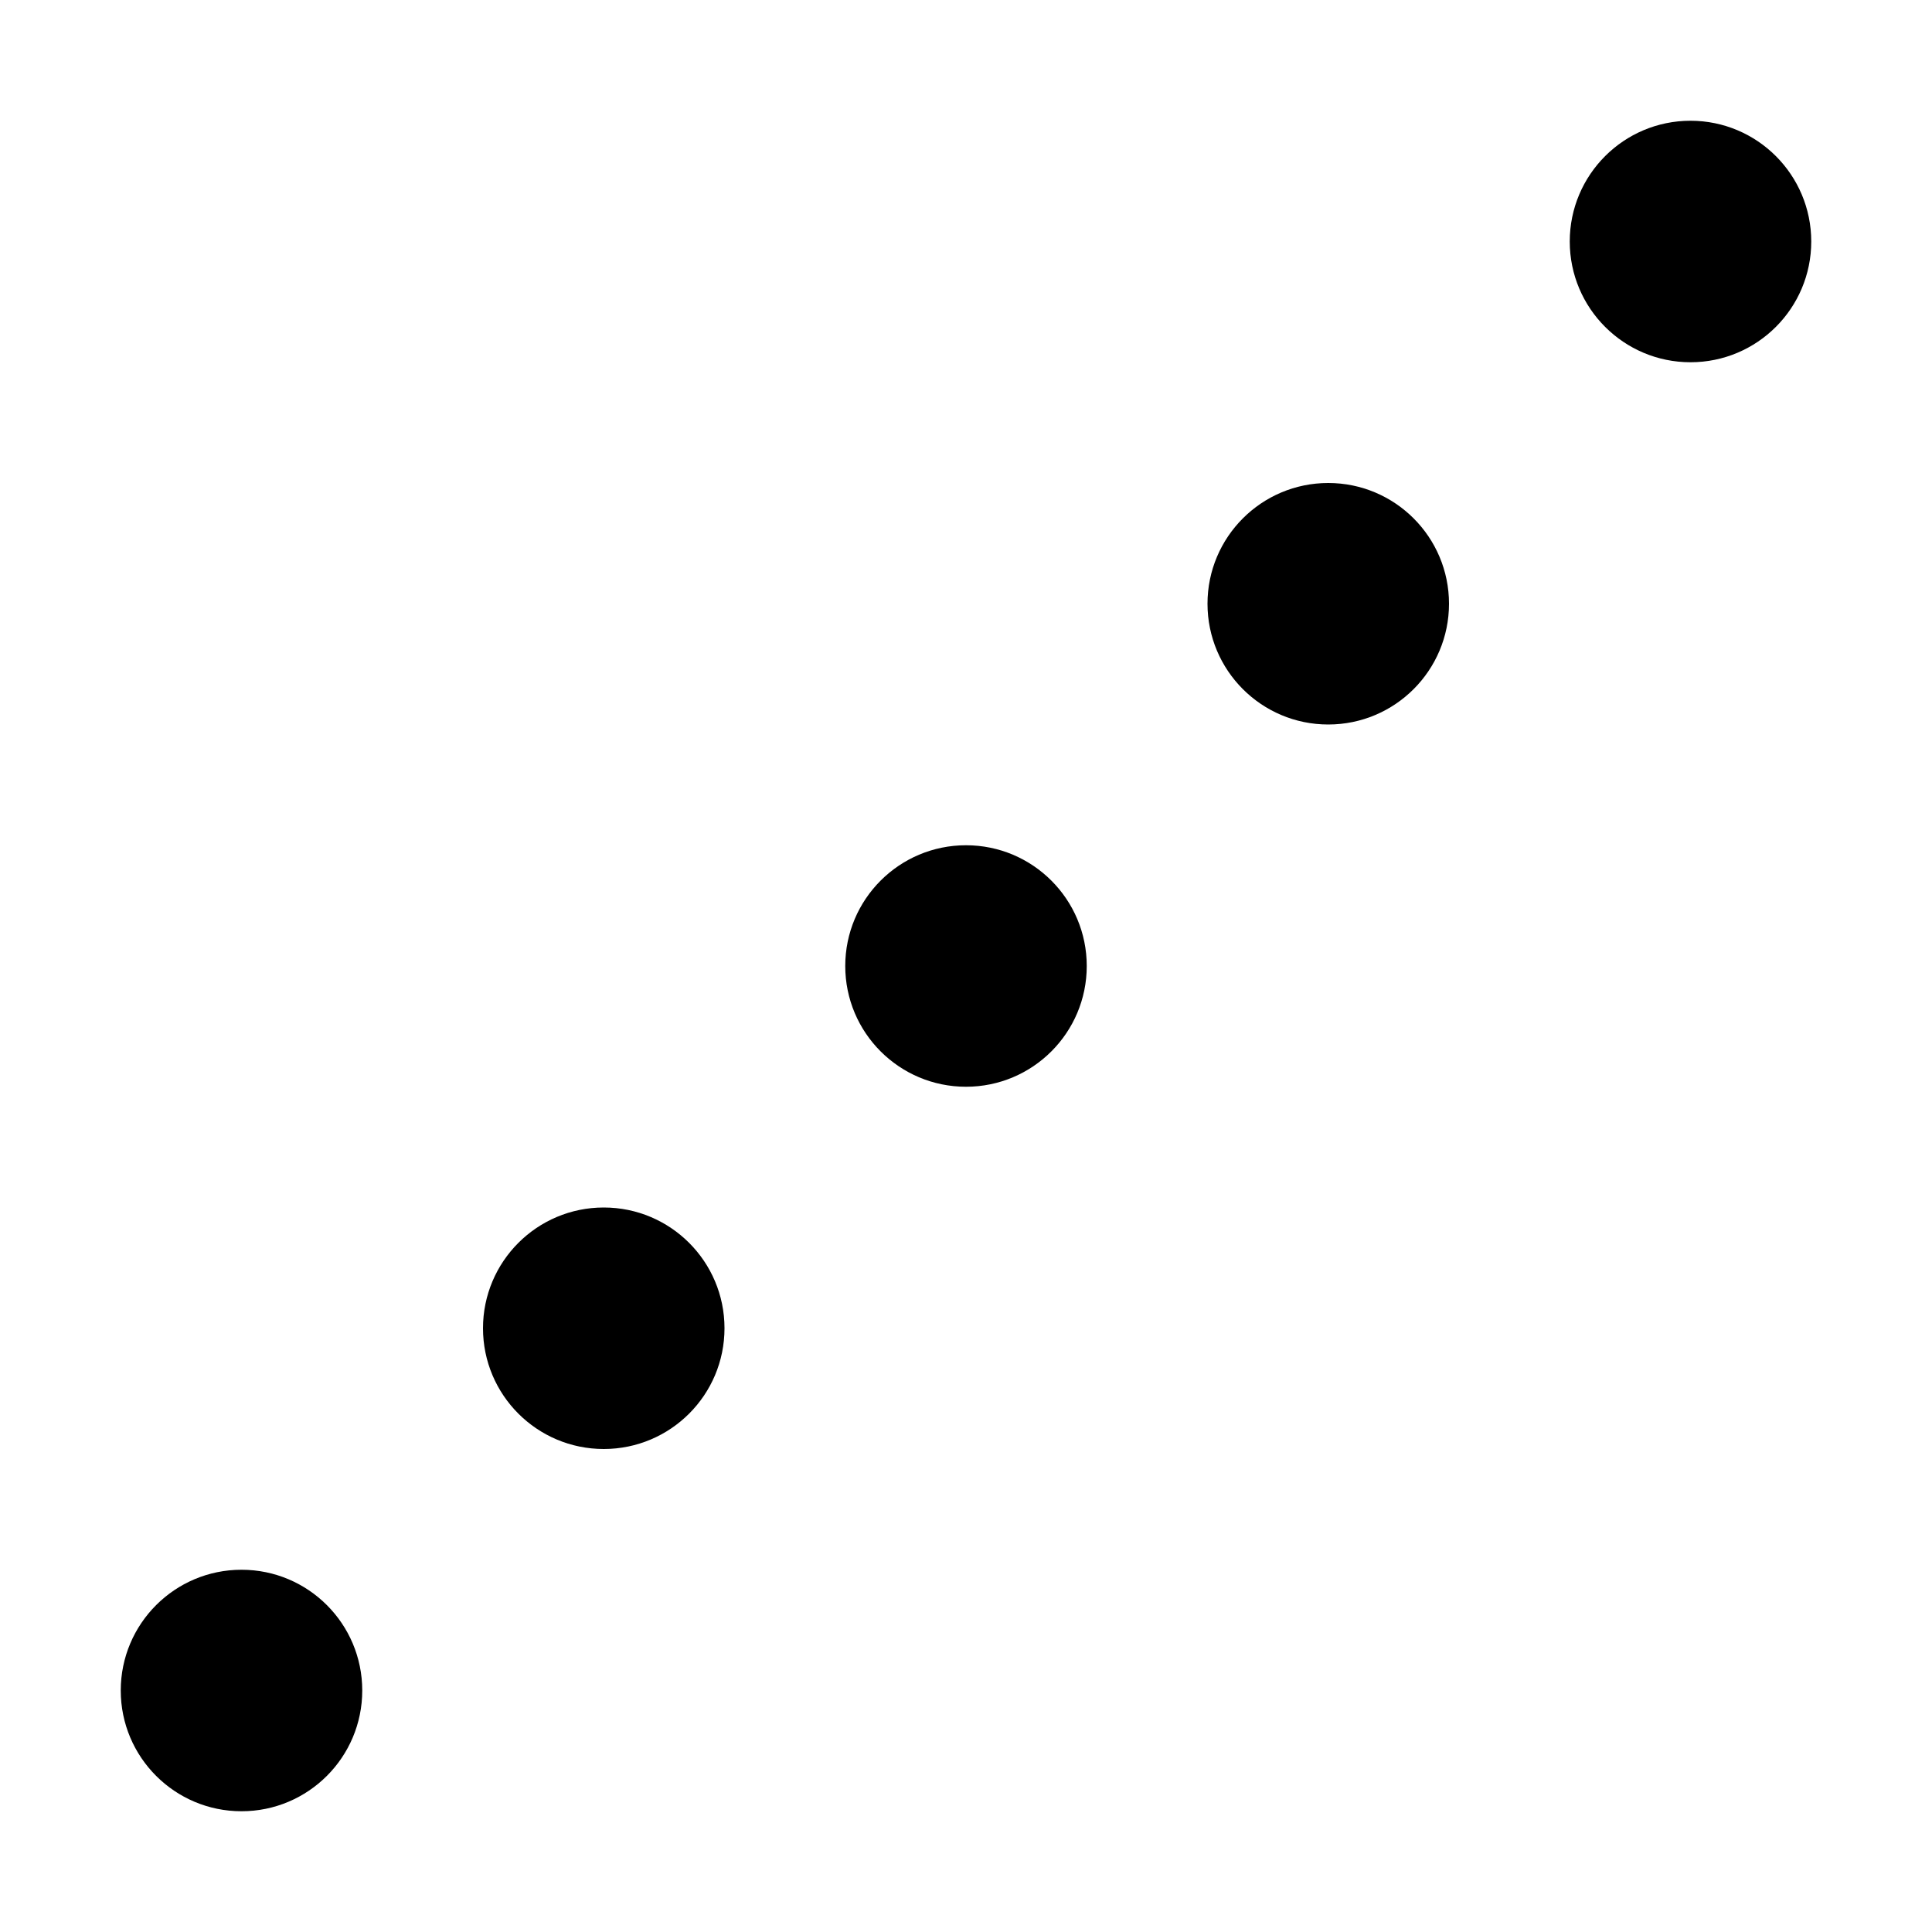
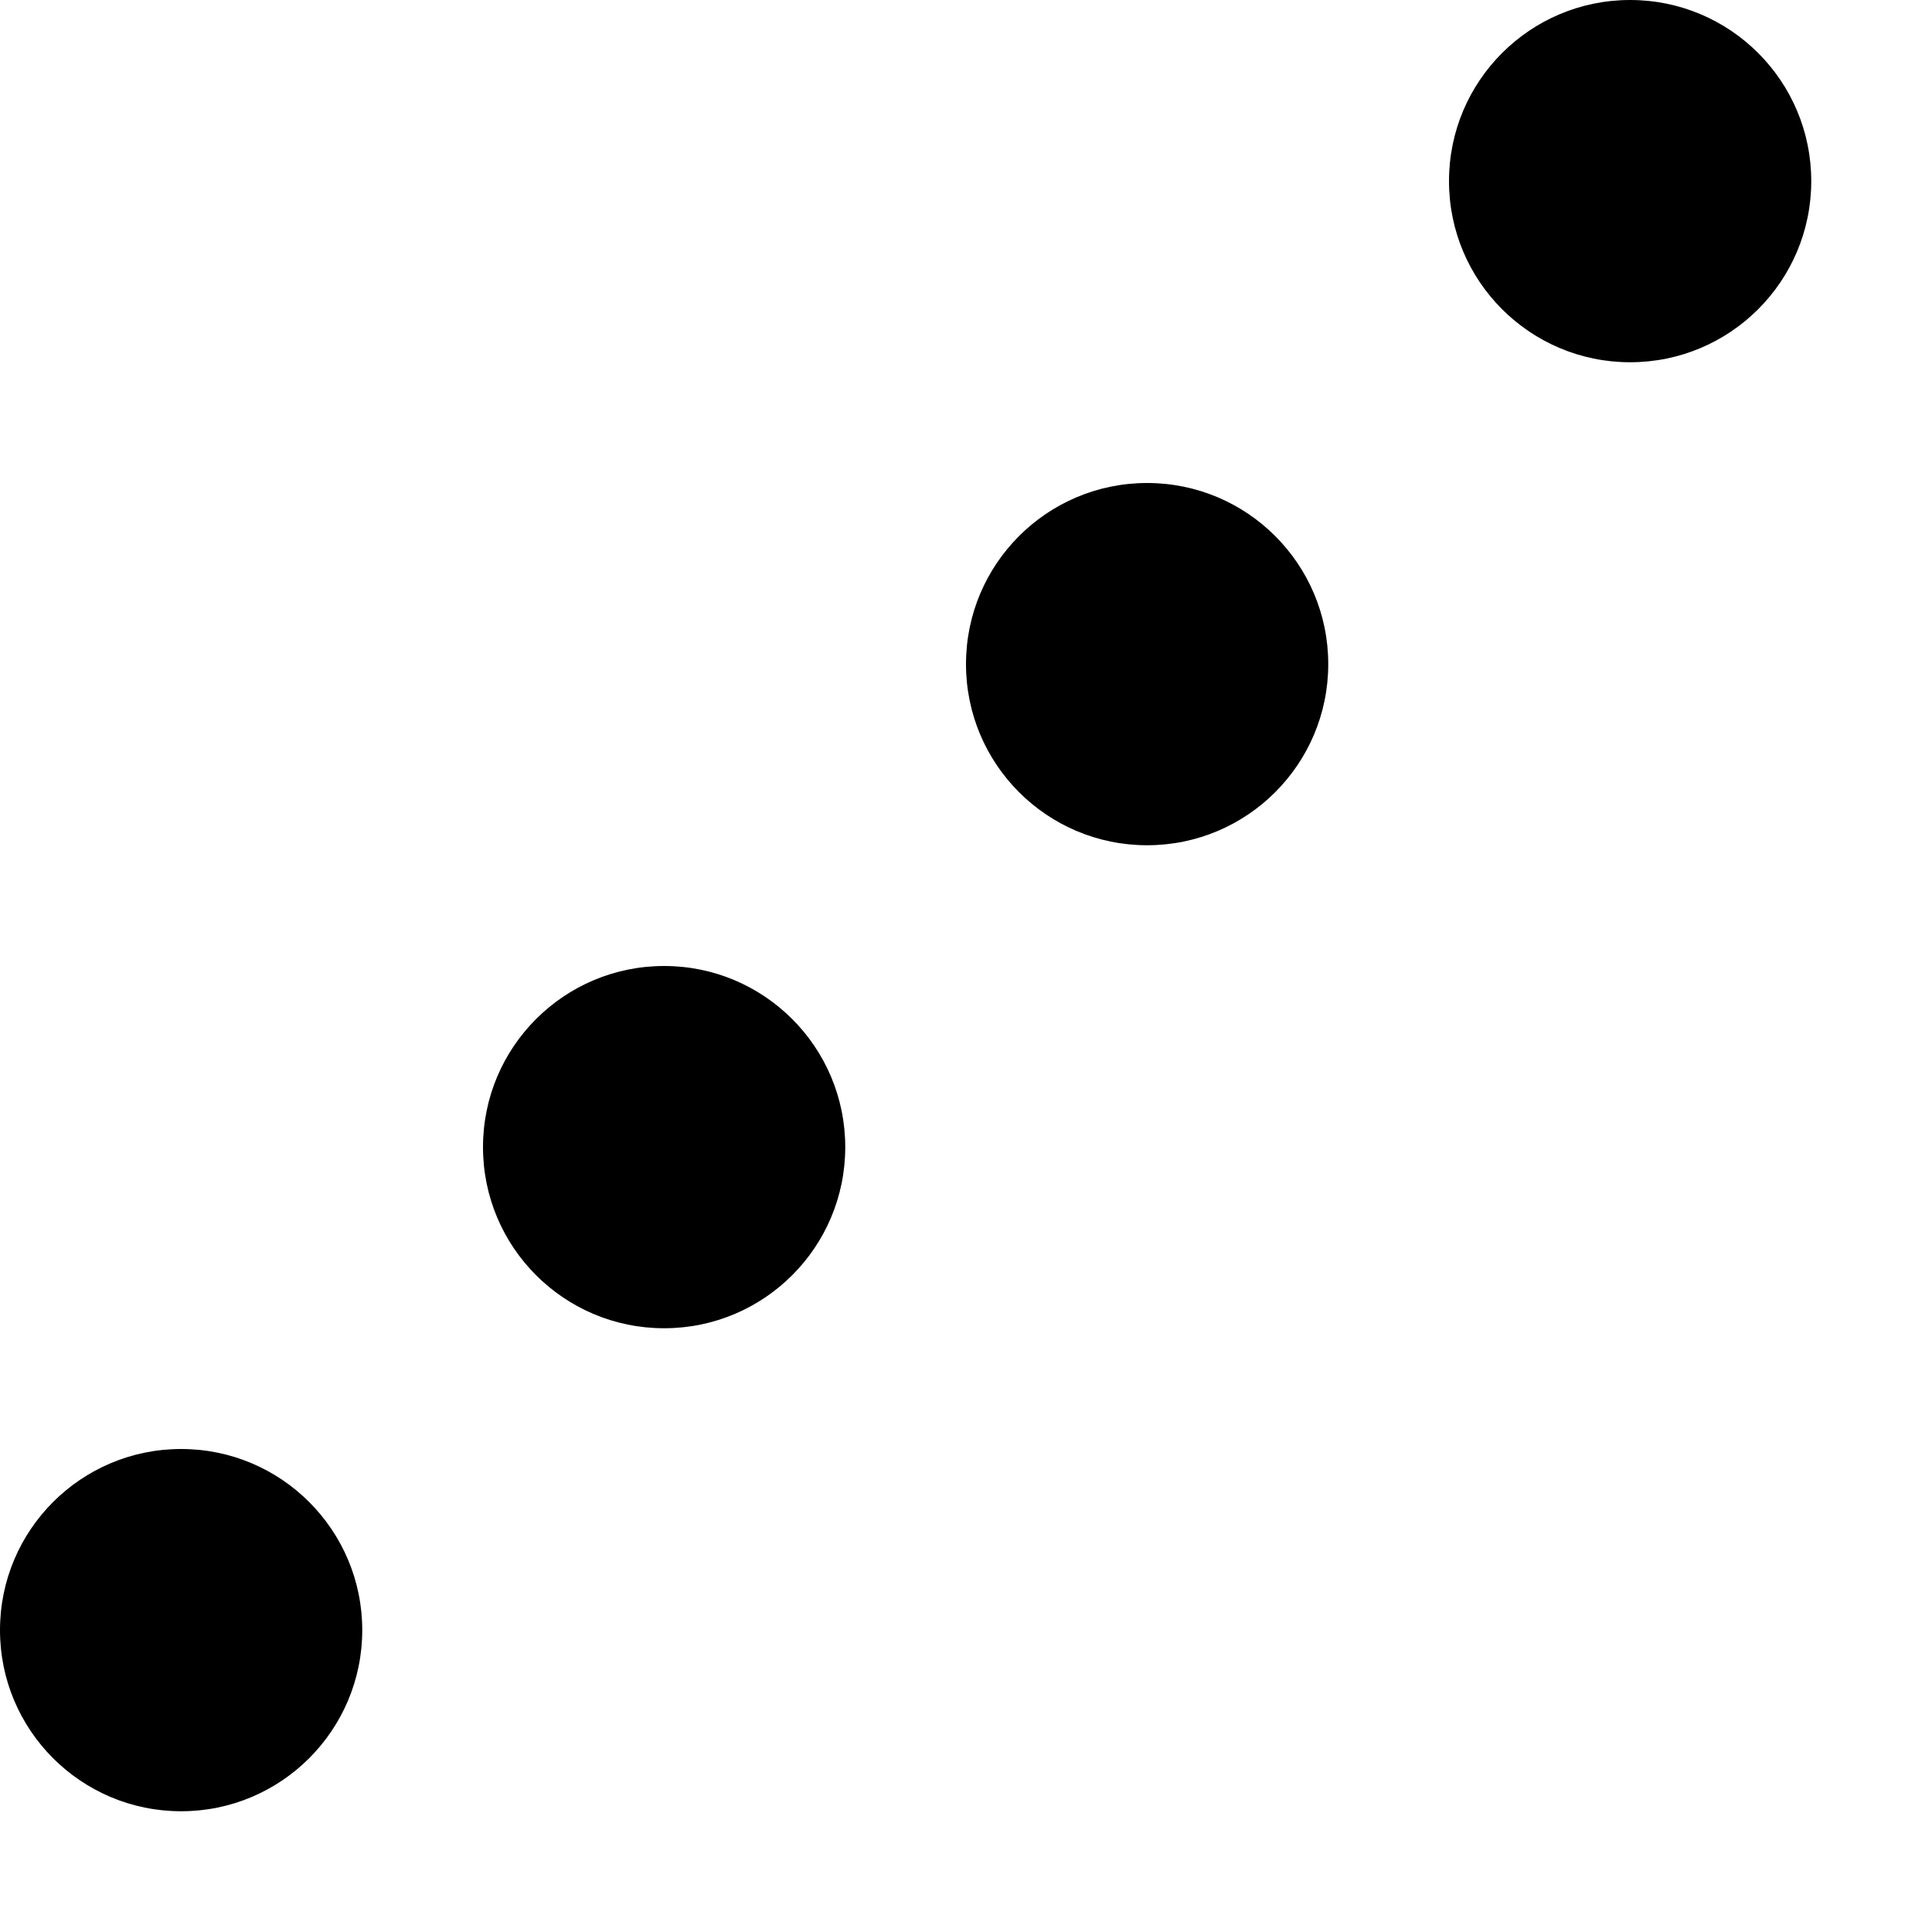
<svg xmlns="http://www.w3.org/2000/svg" width="16" height="16" viewBox="0 0 16 16">
-   <path d="M14 3a1 1 0 100-2 1 1 0 000 2zM11 6a1 1 0 100-2 1 1 0 000 2zM6 11a1 1 0 11-2 0 1 1 0 012 0zM3 14a1 1 0 11-2 0 1 1 0 012 0zM9 8a1 1 0 11-2 0 1 1 0 012 0z" />
+   <path d="M13.5 3a1.5 1.5 0 100-3 1.5 1.5 0 000 3zM11 5.5a1.5 1.5 0 11-3 0 1.5 1.5 0 013 0zM5.5 11a1.5 1.5 0 100-3 1.5 1.5 0 000 3zM1.5 15a1.5 1.5 0 100-3 1.5 1.5 0 000 3z" />
</svg>
